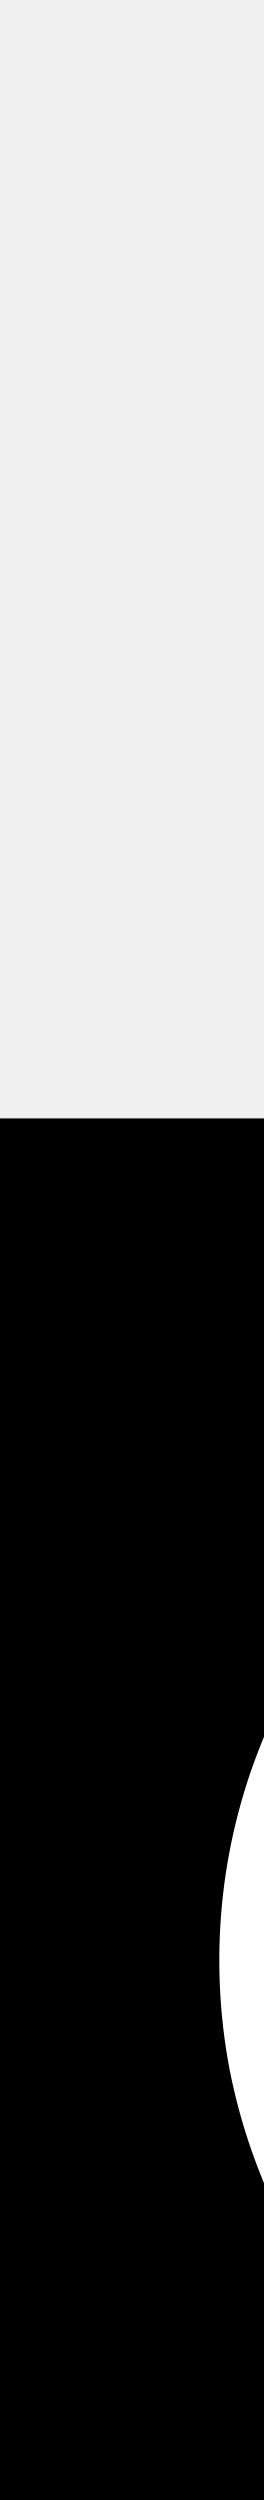
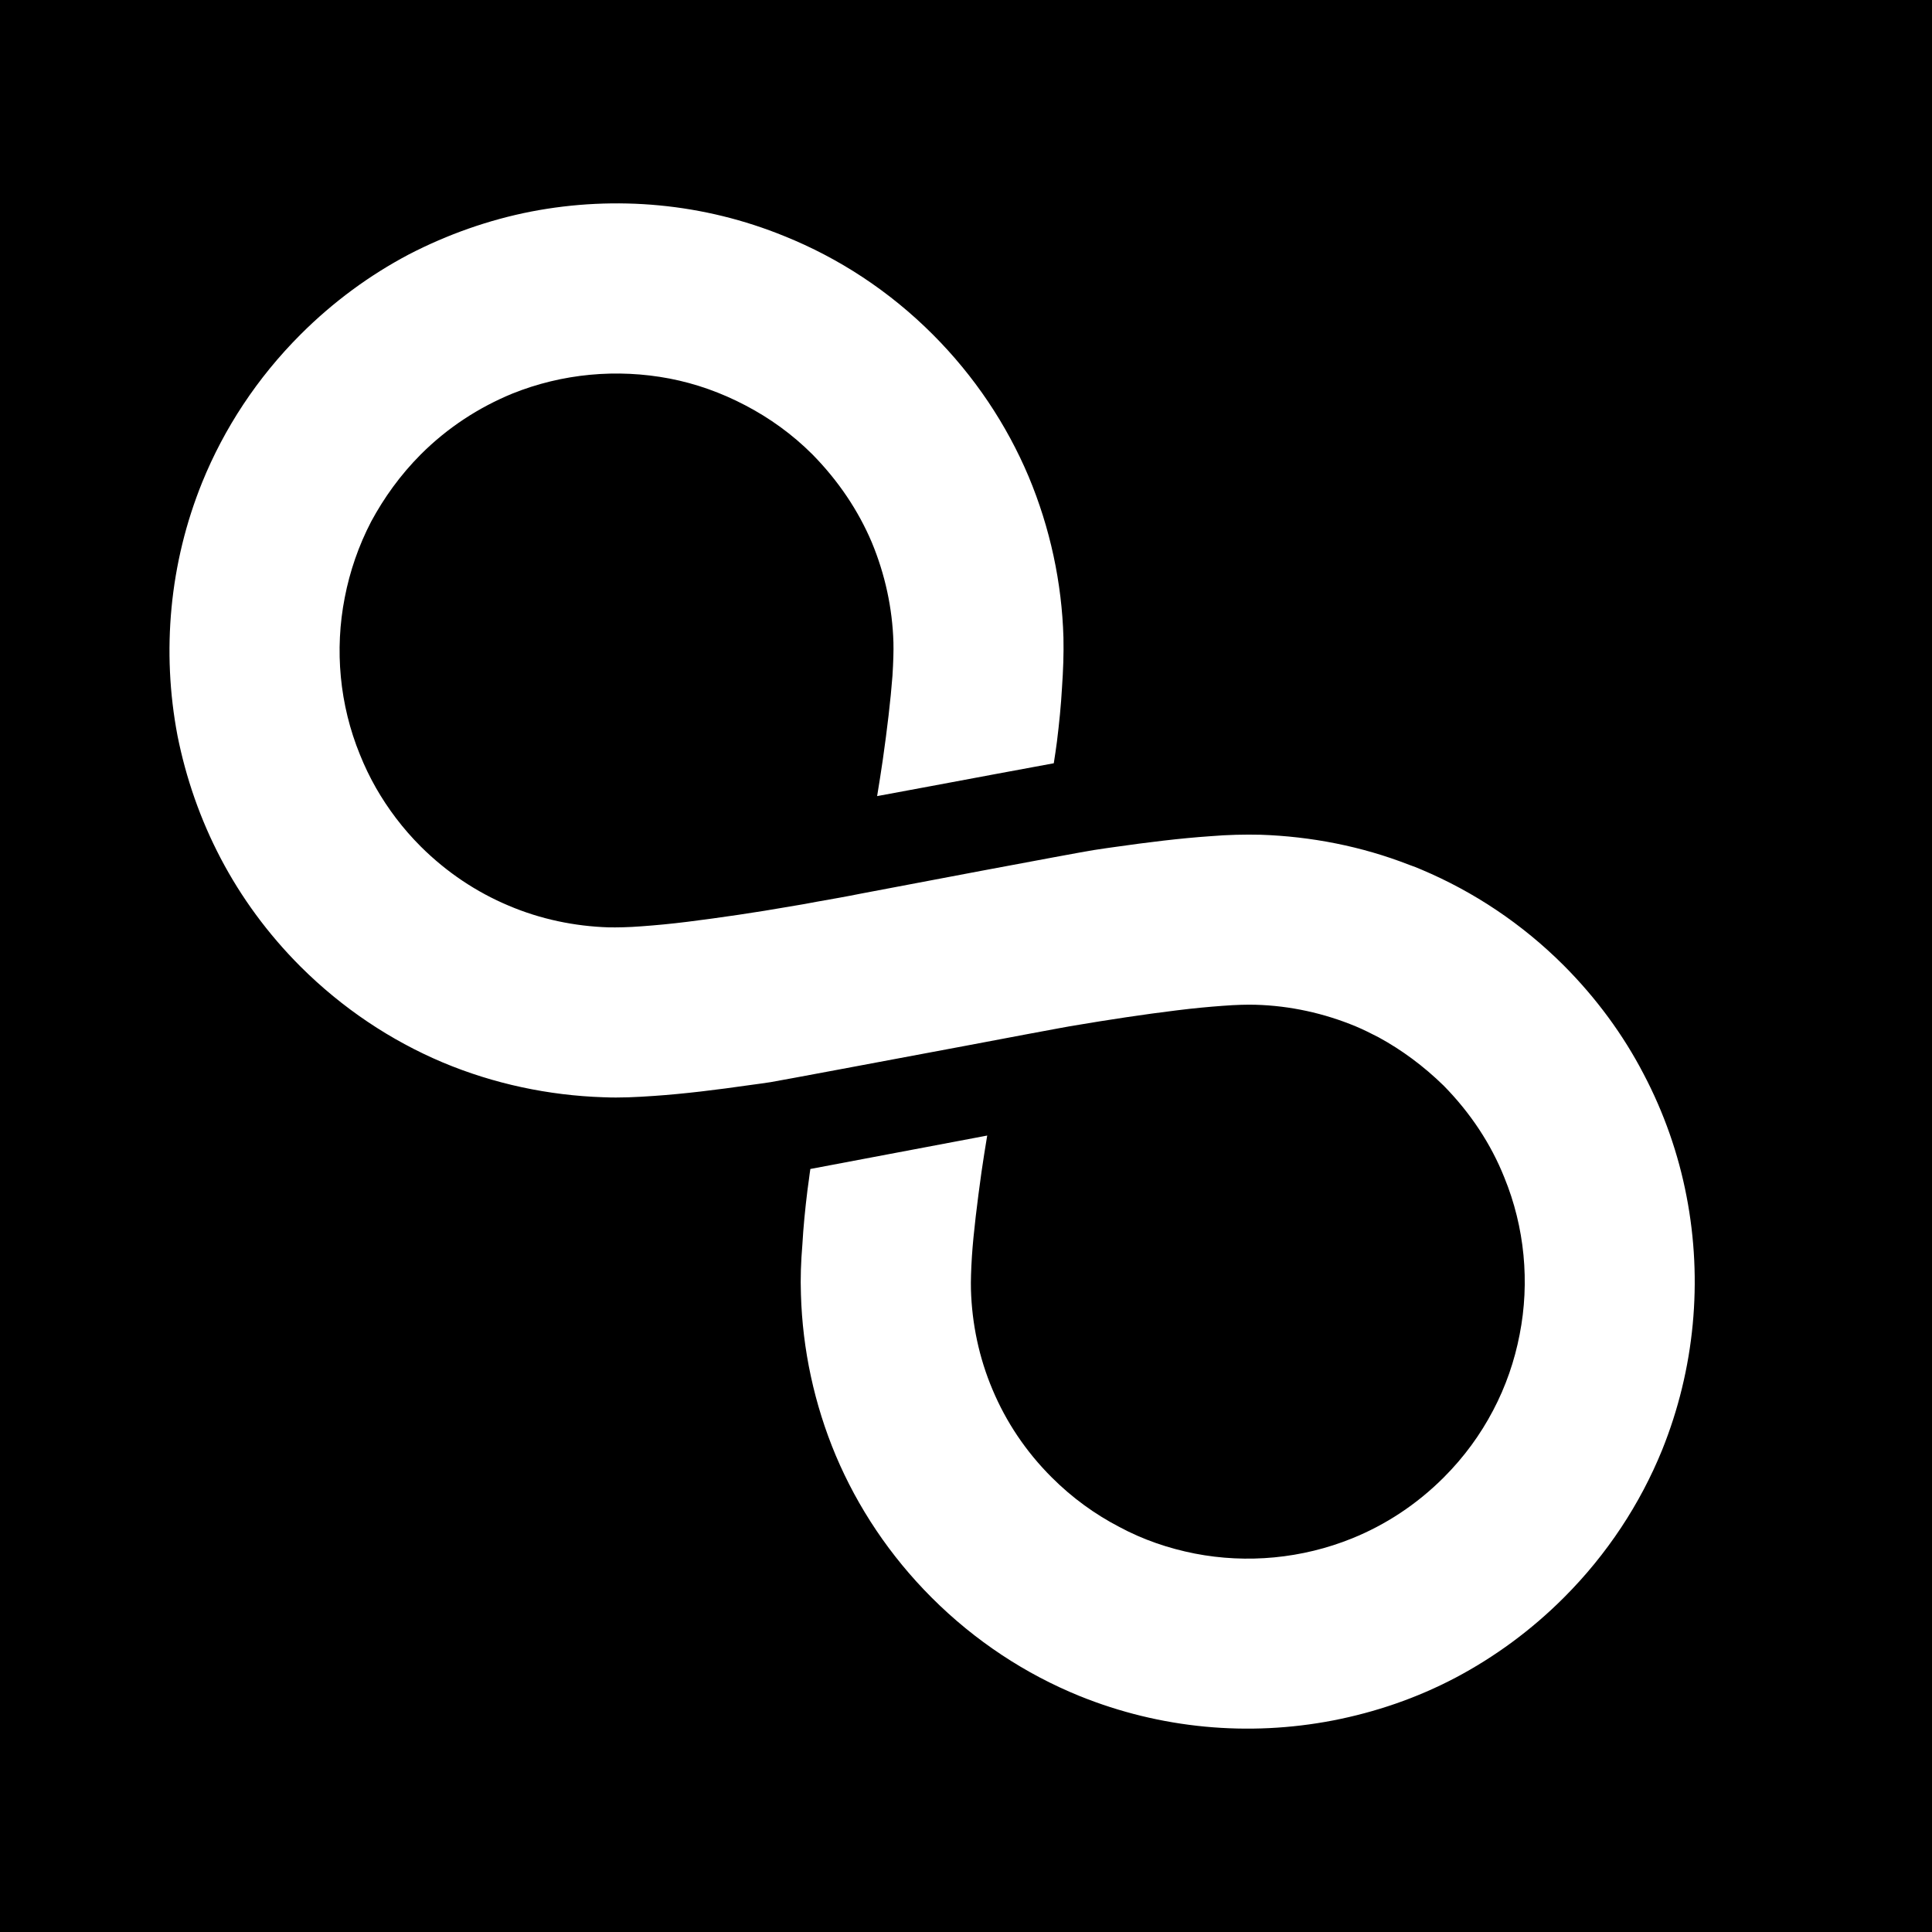
- <svg xmlns="http://www.w3.org/2000/svg" width="16" height="152" viewBox="0 0 16 16" fill="none">
-   <rect width="152" height="152" fill="black" />
-   <path fill-rule="evenodd" clip-rule="evenodd" d="M132.691 94.108C133.978 100.764 133.336 107.706 130.764 114.072C129.043 118.301 126.455 122.27 123.031 125.694C120.46 128.265 117.583 130.37 114.528 131.977C111.459 133.602 108.194 134.71 104.885 135.354C98.228 136.639 91.3 136.013 84.919 133.424C80.692 131.706 76.722 129.117 73.299 125.694C70.003 122.397 67.48 118.587 65.76 114.522C64.056 110.47 63.14 106.147 63.011 101.84C62.962 100.57 63.013 99.267 63.124 97.9C63.204 96.536 63.349 95.104 63.524 93.641C63.565 93.36 63.602 93.083 63.638 92.805C63.675 92.528 63.711 92.251 63.752 91.969C65.186 91.703 67.387 91.286 70.491 90.698C72.253 90.364 74.305 89.975 76.674 89.527C77.011 89.466 77.32 89.404 77.627 89.343L77.671 89.334L77.655 89.428C77.5 90.36 77.345 91.294 77.22 92.227C76.883 94.621 76.594 96.969 76.465 98.834C76.401 99.894 76.369 100.826 76.385 101.454C76.465 104.136 77.029 106.822 78.088 109.329C79.149 111.838 80.692 114.184 82.751 116.242C84.358 117.85 86.159 119.135 88.039 120.115C89.92 121.129 91.929 121.819 94.002 122.22C98.117 123.025 102.441 122.621 106.38 121.031C108.982 119.97 111.442 118.38 113.58 116.242C115.187 114.635 116.473 112.866 117.47 110.968C118.466 109.073 119.157 107.064 119.559 104.989C120.364 100.875 119.961 96.55 118.353 92.629C117.309 90.009 115.702 87.567 113.58 85.413C112.004 83.868 110.285 82.599 108.453 81.602C107.857 81.298 107.279 81.009 106.668 80.75C104.146 79.706 101.476 79.126 98.793 79.046C98.165 79.031 97.249 79.046 96.172 79.128C95.128 79.208 93.889 79.319 92.604 79.481C90.032 79.801 87.156 80.236 84.518 80.685C84.406 80.704 84.294 80.723 84.183 80.742C83.911 80.788 83.644 80.834 83.393 80.878C82.793 80.987 79.666 81.575 75.909 82.282C69.608 83.467 61.532 84.987 60.616 85.138C60.359 85.177 60.099 85.212 59.837 85.247C59.56 85.285 59.282 85.322 59.009 85.364C56.42 85.733 53.818 86.054 51.439 86.215C50.057 86.311 48.769 86.377 47.499 86.328L47.468 86.328C43.176 86.184 38.869 85.283 34.817 83.58C30.752 81.859 26.941 79.335 23.646 76.04C21.075 73.469 18.97 70.592 17.362 67.537C15.755 64.451 14.628 61.205 13.969 57.877C12.699 51.239 13.326 44.31 15.915 37.929C17.634 33.702 20.222 29.732 23.646 26.309C26.219 23.736 29.08 21.646 32.151 20.023C35.222 18.431 38.482 17.29 41.794 16.646C48.448 15.361 55.377 15.988 61.726 18.577C65.985 20.296 69.956 22.883 73.38 26.306C76.675 29.601 79.199 33.412 80.918 37.479C82.622 41.529 83.539 45.852 83.666 50.161C83.699 51.447 83.65 52.717 83.555 54.1C83.473 55.465 83.33 56.895 83.153 58.36C83.113 58.631 83.075 58.902 83.036 59.173C82.995 59.464 82.953 59.755 82.911 60.046C80.508 60.482 76.56 61.221 73.102 61.869C71.586 62.153 70.164 62.419 69.008 62.634C69.168 61.671 69.312 60.723 69.457 59.775L69.457 59.775C69.794 57.377 70.068 55.048 70.212 53.167C70.278 52.106 70.309 51.174 70.293 50.546C70.214 47.863 69.635 45.193 68.59 42.671C67.528 40.164 65.969 37.833 63.927 35.759C62.319 34.152 60.536 32.88 58.64 31.885C56.742 30.888 54.75 30.18 52.677 29.78C48.545 28.992 44.238 29.378 40.3 30.968C37.68 32.047 35.236 33.622 33.098 35.76C31.49 37.367 30.222 39.15 29.208 41.031C28.211 42.928 27.52 44.938 27.118 47.01C26.315 51.125 26.717 55.449 28.324 59.373C28.677 60.272 29.096 61.14 29.578 61.977C30.511 63.615 31.683 65.174 33.097 66.589C35.155 68.647 37.502 70.19 40.01 71.251C42.517 72.31 45.203 72.874 47.886 72.954C48.513 72.97 49.43 72.954 50.505 72.874C51.551 72.792 52.789 72.681 54.073 72.521C56.646 72.199 59.508 71.78 62.161 71.315C62.545 71.251 62.931 71.185 63.284 71.121C63.612 71.062 63.934 71.004 64.249 70.948C65.486 70.727 66.632 70.522 67.656 70.319C70.212 69.819 84.6 67.104 86.045 66.879C86.355 66.832 86.675 66.784 86.994 66.738C87.222 66.704 87.448 66.671 87.668 66.638C90.257 66.269 92.861 65.947 95.239 65.785C96.606 65.674 97.892 65.641 99.178 65.674C103.132 65.801 107.119 66.573 110.864 68.036C111.201 68.148 111.522 68.276 111.859 68.423C115.926 70.141 119.736 72.664 123.033 75.96C125.604 78.531 127.709 81.409 129.3 84.479C130.924 87.55 132.049 90.797 132.691 94.108Z" fill="white" />
+ <svg xmlns="http://www.w3.org/2000/svg" width="16" height="16" viewBox="0 0 16 16" fill="none">
+   <rect width="16" height="16" fill="black" />
+   <path fill-rule="evenodd" clip-rule="evenodd" d="M13.967 9.906C14.103 10.607 14.035 11.338 13.765 12.008C13.584 12.453 13.311 12.871 12.951 13.231C12.68 13.502 12.377 13.723 12.056 13.893C11.732 14.064 11.389 14.18 11.04 14.248C10.34 14.383 9.611 14.317 8.939 14.045C8.494 13.864 8.076 13.591 7.716 13.231C7.369 12.884 7.103 12.483 6.922 12.055C6.743 11.629 6.646 11.174 6.633 10.72C6.628 10.587 6.633 10.449 6.645 10.306C6.653 10.162 6.668 10.011 6.687 9.857C6.691 9.828 6.695 9.798 6.699 9.769C6.703 9.74 6.706 9.711 6.711 9.681C6.862 9.653 7.093 9.609 7.42 9.547C7.606 9.512 7.822 9.471 8.071 9.424C8.106 9.418 8.139 9.411 8.171 9.405L8.176 9.404L8.174 9.414C8.158 9.512 8.142 9.61 8.128 9.708C8.093 9.96 8.062 10.208 8.049 10.404C8.042 10.515 8.039 10.614 8.041 10.68C8.049 10.962 8.108 11.245 8.22 11.509C8.331 11.773 8.494 12.02 8.711 12.236C8.88 12.405 9.069 12.541 9.267 12.644C9.465 12.751 9.677 12.823 9.895 12.866C10.328 12.95 10.783 12.908 11.198 12.74C11.472 12.629 11.731 12.461 11.956 12.236C12.125 12.067 12.26 11.881 12.365 11.681C12.47 11.482 12.543 11.27 12.585 11.052C12.67 10.619 12.627 10.163 12.458 9.751C12.348 9.475 12.179 9.218 11.956 8.991C11.79 8.829 11.609 8.695 11.416 8.59C11.353 8.558 11.293 8.527 11.228 8.5C10.963 8.39 10.682 8.329 10.399 8.321C10.333 8.319 10.237 8.321 10.123 8.33C10.013 8.338 9.883 8.35 9.748 8.367C9.477 8.4 9.174 8.446 8.897 8.493C8.885 8.495 8.873 8.497 8.861 8.499C8.833 8.504 8.805 8.509 8.778 8.514C8.715 8.525 8.386 8.587 7.99 8.662C7.327 8.786 6.477 8.946 6.381 8.962C6.354 8.966 6.326 8.97 6.299 8.974C6.269 8.978 6.24 8.982 6.211 8.986C5.939 9.025 5.665 9.059 5.415 9.076C5.269 9.086 5.134 9.093 5 9.087L4.997 9.087C4.545 9.072 4.091 8.977 3.665 8.798C3.237 8.617 2.836 8.351 2.489 8.005C2.218 7.734 1.997 7.431 1.828 7.109C1.658 6.785 1.54 6.443 1.47 6.093C1.337 5.394 1.403 4.664 1.675 3.993C1.856 3.548 2.129 3.13 2.489 2.77C2.76 2.499 3.061 2.279 3.384 2.108C3.708 1.94 4.051 1.82 4.399 1.752C5.1 1.617 5.829 1.683 6.497 1.956C6.946 2.137 7.364 2.409 7.724 2.769C8.071 3.116 8.337 3.517 8.518 3.945C8.697 4.372 8.794 4.827 8.807 5.28C8.81 5.416 8.805 5.549 8.795 5.695C8.787 5.839 8.772 5.989 8.753 6.143C8.749 6.172 8.745 6.201 8.741 6.229C8.736 6.26 8.732 6.29 8.727 6.321C8.475 6.367 8.059 6.445 7.695 6.513C7.535 6.543 7.386 6.571 7.264 6.593C7.281 6.492 7.296 6.392 7.311 6.292C7.347 6.04 7.376 5.795 7.391 5.597C7.398 5.485 7.401 5.387 7.399 5.321C7.391 5.039 7.33 4.757 7.22 4.492C7.108 4.228 6.944 3.983 6.729 3.764C6.56 3.595 6.372 3.461 6.173 3.357C5.973 3.252 5.763 3.177 5.545 3.135C5.11 3.052 4.657 3.093 4.242 3.26C3.966 3.374 3.709 3.539 3.484 3.764C3.315 3.934 3.181 4.121 3.074 4.319C2.97 4.519 2.897 4.731 2.855 4.949C2.77 5.382 2.812 5.837 2.981 6.25C3.019 6.345 3.063 6.436 3.113 6.524C3.212 6.697 3.335 6.861 3.484 7.01C3.701 7.226 3.948 7.389 4.212 7.5C4.475 7.612 4.758 7.671 5.041 7.68C5.107 7.681 5.203 7.68 5.316 7.671C5.426 7.663 5.557 7.651 5.692 7.634C5.963 7.6 6.264 7.556 6.543 7.507C6.584 7.5 6.624 7.493 6.661 7.487C6.696 7.48 6.73 7.474 6.763 7.468C6.893 7.445 7.014 7.424 7.122 7.402C7.391 7.35 8.905 7.064 9.057 7.04C9.09 7.035 9.124 7.03 9.157 7.025C9.181 7.022 9.205 7.018 9.228 7.015C9.501 6.976 9.775 6.942 10.025 6.925C10.169 6.913 10.304 6.91 10.44 6.913C10.856 6.927 11.276 7.008 11.67 7.162C11.705 7.174 11.739 7.187 11.775 7.203C12.203 7.384 12.604 7.649 12.951 7.996C13.221 8.267 13.443 8.57 13.611 8.893C13.781 9.216 13.9 9.558 13.967 9.906Z" fill="white" />
</svg>
